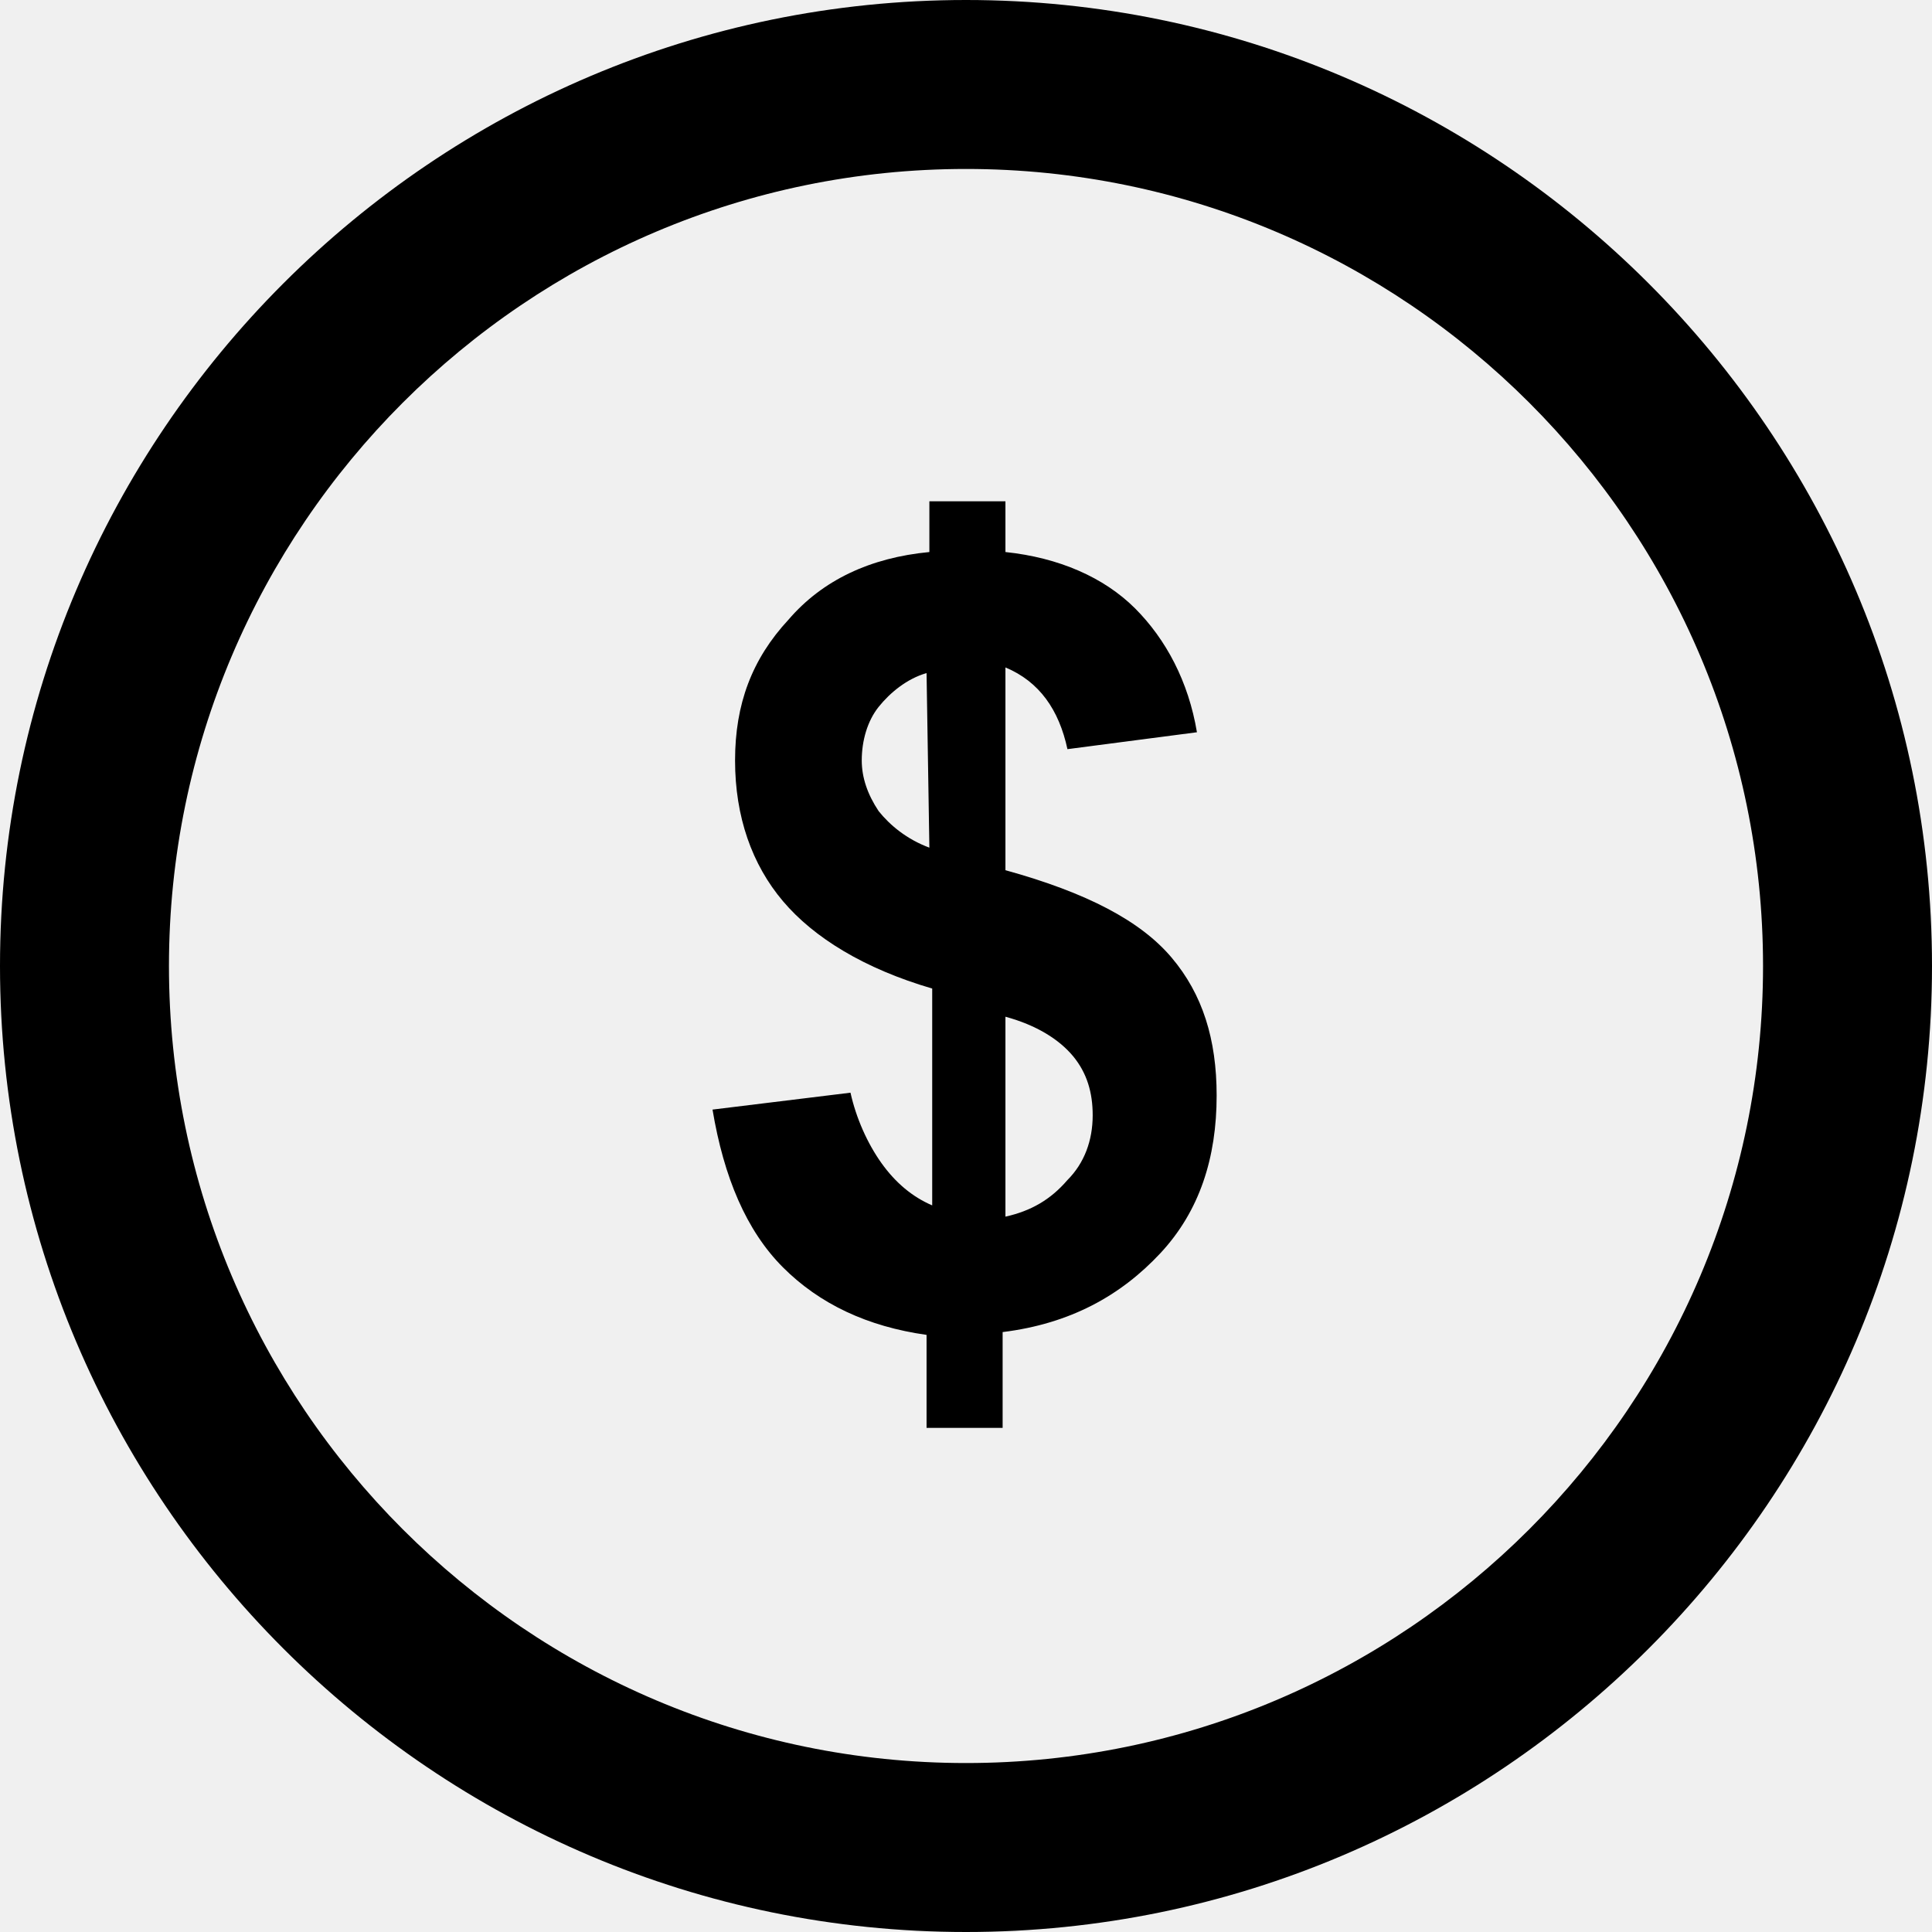
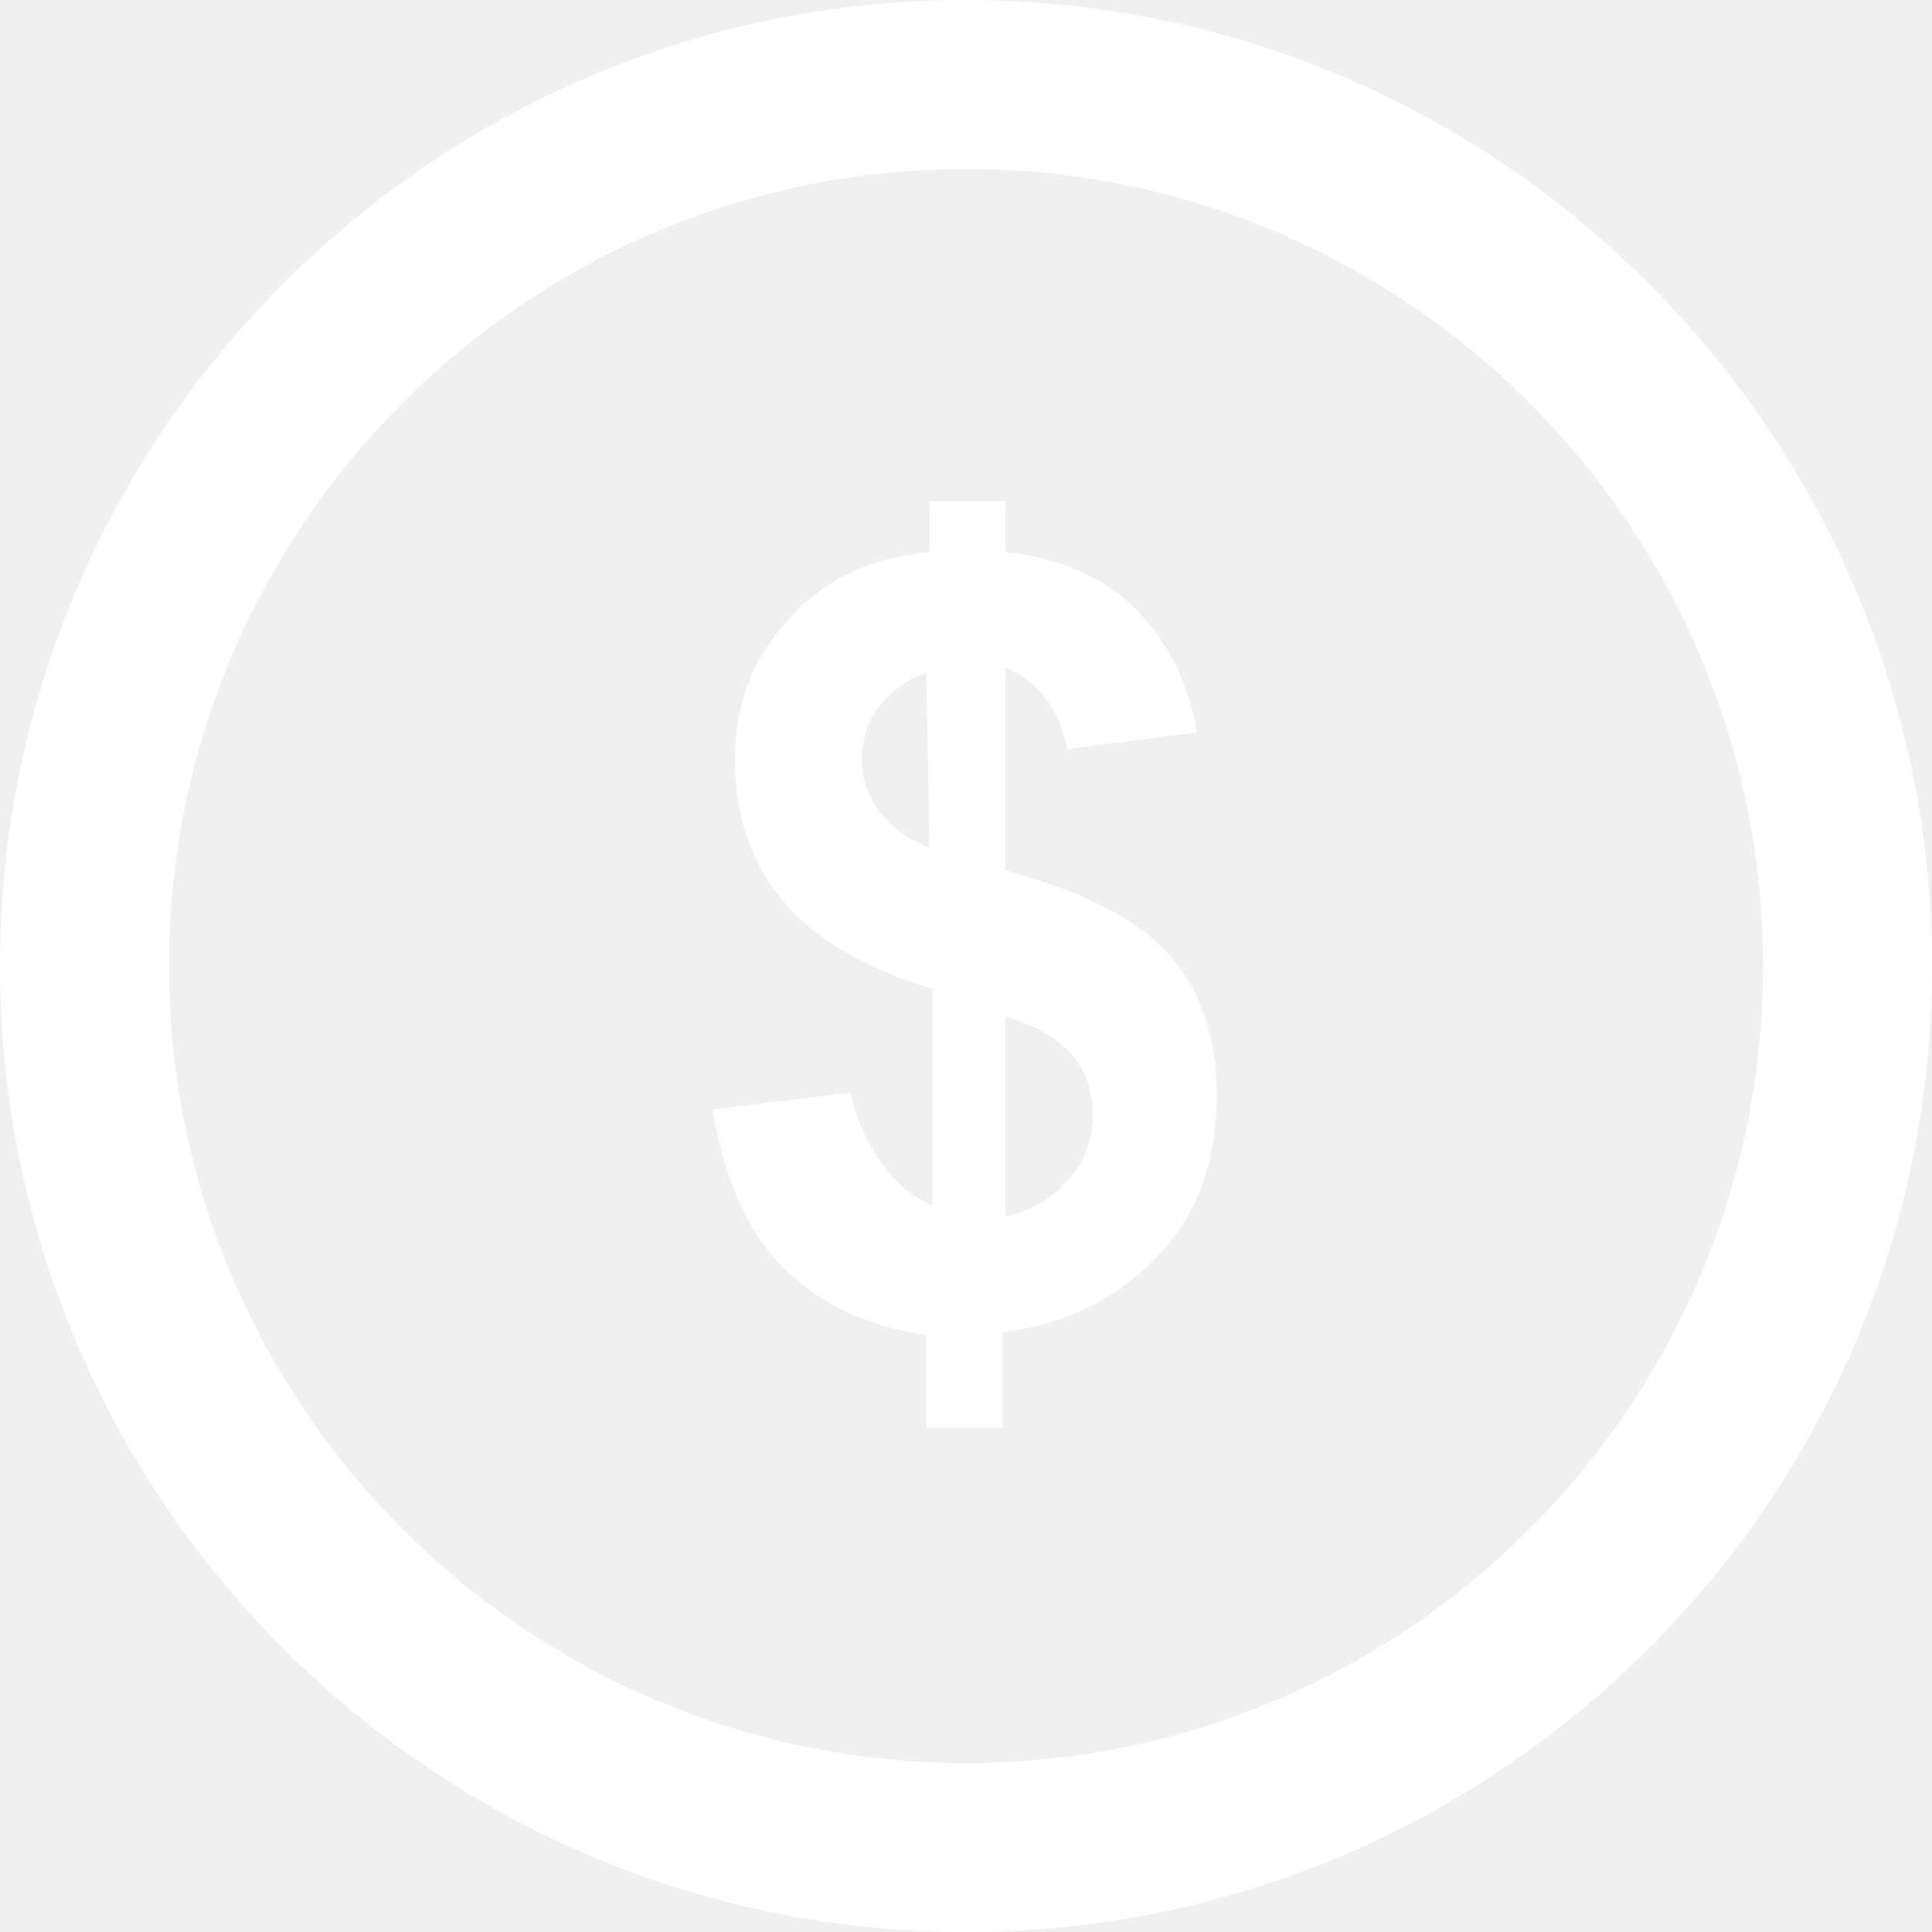
<svg xmlns="http://www.w3.org/2000/svg" width="75" viewBox="0 0 75 75" height="75" version="1.0">
-   <path d="M 37.5 0 C 16.836 0 0 16.836 0 37.5 C 0 58.164 16.836 75 37.5 75 C 58.164 75 75 58.164 75 37.5 C 75 16.836 58.164 0 37.5 0 Z M 37.5 68.441 C 20.445 68.441 6.559 54.555 6.559 37.5 C 6.559 20.445 20.445 6.559 37.5 6.559 C 54.555 6.559 68.441 20.445 68.441 37.5 C 68.441 54.555 54.555 68.441 37.5 68.441 Z M 37.5 68.441" />
-   <path d="M 39.031 33.781 L 39.031 25.91 C 40.344 26.457 41.109 27.551 41.438 29.082 L 46.465 28.426 C 46.137 26.457 45.262 24.816 44.059 23.613 C 42.855 22.414 41.109 21.648 39.031 21.43 L 39.031 19.461 L 36.078 19.461 L 36.078 21.43 C 33.781 21.648 31.926 22.523 30.613 24.051 C 29.191 25.582 28.535 27.332 28.535 29.52 C 28.535 31.707 29.191 33.562 30.395 34.984 C 31.598 36.406 33.562 37.609 36.188 38.375 L 36.188 46.793 C 35.422 46.465 34.766 45.918 34.219 45.152 C 33.672 44.387 33.234 43.402 33.016 42.418 L 27.66 43.074 C 28.098 45.699 28.973 47.777 30.395 49.199 C 31.816 50.621 33.672 51.496 35.969 51.82 L 35.969 55.43 L 38.922 55.43 L 38.922 51.711 C 41.547 51.387 43.512 50.293 45.043 48.652 C 46.574 47.012 47.23 44.934 47.23 42.527 C 47.23 40.344 46.684 38.594 45.48 37.172 C 44.277 35.75 42.199 34.656 39.031 33.781 Z M 36.078 32.906 C 35.203 32.582 34.547 32.035 34.109 31.488 C 33.672 30.832 33.453 30.176 33.453 29.52 C 33.453 28.754 33.672 27.988 34.109 27.441 C 34.547 26.895 35.203 26.348 35.969 26.129 Z M 41.438 45.809 C 40.781 46.574 40.016 47.012 39.031 47.23 L 39.031 39.469 C 40.234 39.797 41.109 40.344 41.656 41 C 42.199 41.656 42.418 42.418 42.418 43.293 C 42.418 44.277 42.094 45.152 41.438 45.809 Z M 41.438 45.809" />
+   <path fill="#ffffff" d="M 37.5 0 C 16.836 0 0 16.836 0 37.5 C 0 58.164 16.836 75 37.5 75 C 58.164 75 75 58.164 75 37.5 C 75 16.836 58.164 0 37.5 0 Z M 37.5 68.441 C 20.445 68.441 6.559 54.555 6.559 37.5 C 6.559 20.445 20.445 6.559 37.5 6.559 C 54.555 6.559 68.441 20.445 68.441 37.5 C 68.441 54.555 54.555 68.441 37.5 68.441 Z M 37.5 68.441" />
+   <path fill="#ffffff" d="M 39.031 33.781 L 39.031 25.91 C 40.344 26.457 41.109 27.551 41.438 29.082 L 46.465 28.426 C 46.137 26.457 45.262 24.816 44.059 23.613 C 42.855 22.414 41.109 21.648 39.031 21.43 L 39.031 19.461 L 36.078 19.461 L 36.078 21.43 C 33.781 21.648 31.926 22.523 30.613 24.051 C 29.191 25.582 28.535 27.332 28.535 29.52 C 28.535 31.707 29.191 33.562 30.395 34.984 C 31.598 36.406 33.562 37.609 36.188 38.375 L 36.188 46.793 C 35.422 46.465 34.766 45.918 34.219 45.152 C 33.672 44.387 33.234 43.402 33.016 42.418 L 27.66 43.074 C 28.098 45.699 28.973 47.777 30.395 49.199 C 31.816 50.621 33.672 51.496 35.969 51.82 L 35.969 55.43 L 38.922 55.43 L 38.922 51.711 C 41.547 51.387 43.512 50.293 45.043 48.652 C 46.574 47.012 47.23 44.934 47.23 42.527 C 47.23 40.344 46.684 38.594 45.48 37.172 C 44.277 35.75 42.199 34.656 39.031 33.781 Z M 36.078 32.906 C 35.203 32.582 34.547 32.035 34.109 31.488 C 33.672 30.832 33.453 30.176 33.453 29.52 C 33.453 28.754 33.672 27.988 34.109 27.441 C 34.547 26.895 35.203 26.348 35.969 26.129 Z M 41.438 45.809 C 40.781 46.574 40.016 47.012 39.031 47.23 L 39.031 39.469 C 40.234 39.797 41.109 40.344 41.656 41 C 42.199 41.656 42.418 42.418 42.418 43.293 C 42.418 44.277 42.094 45.152 41.438 45.809 Z M 41.438 45.809" />
</svg>
